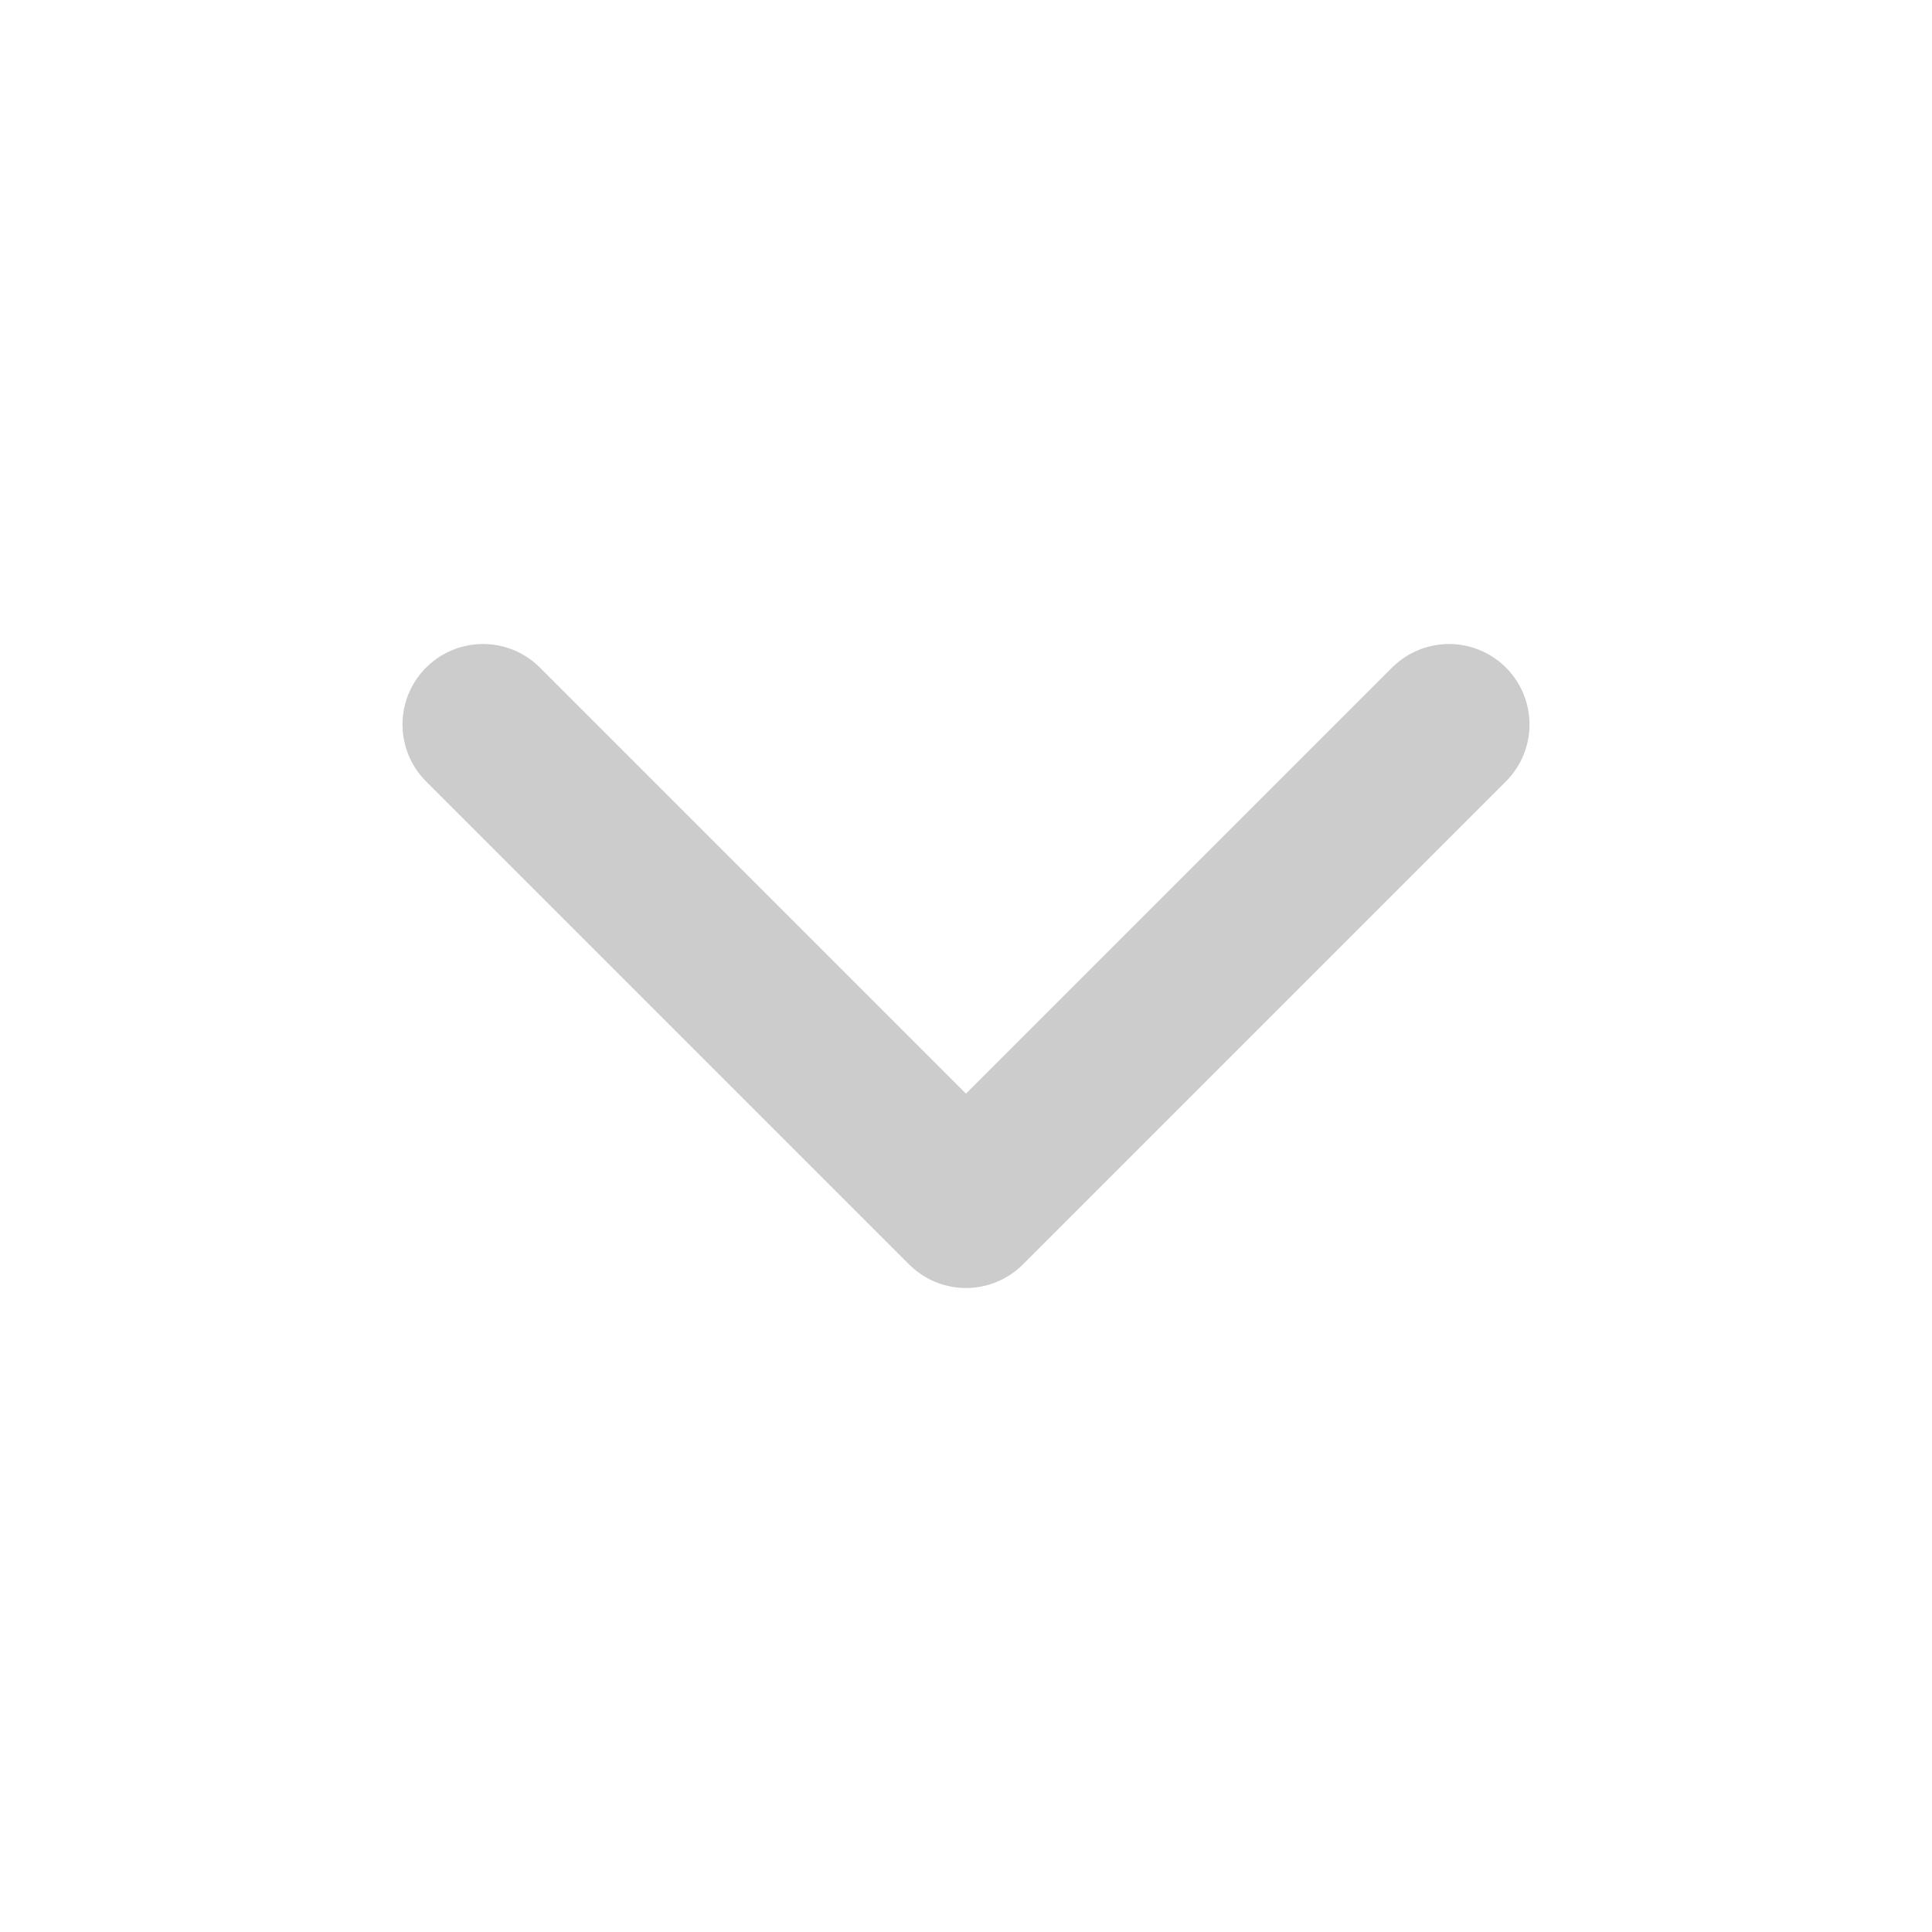
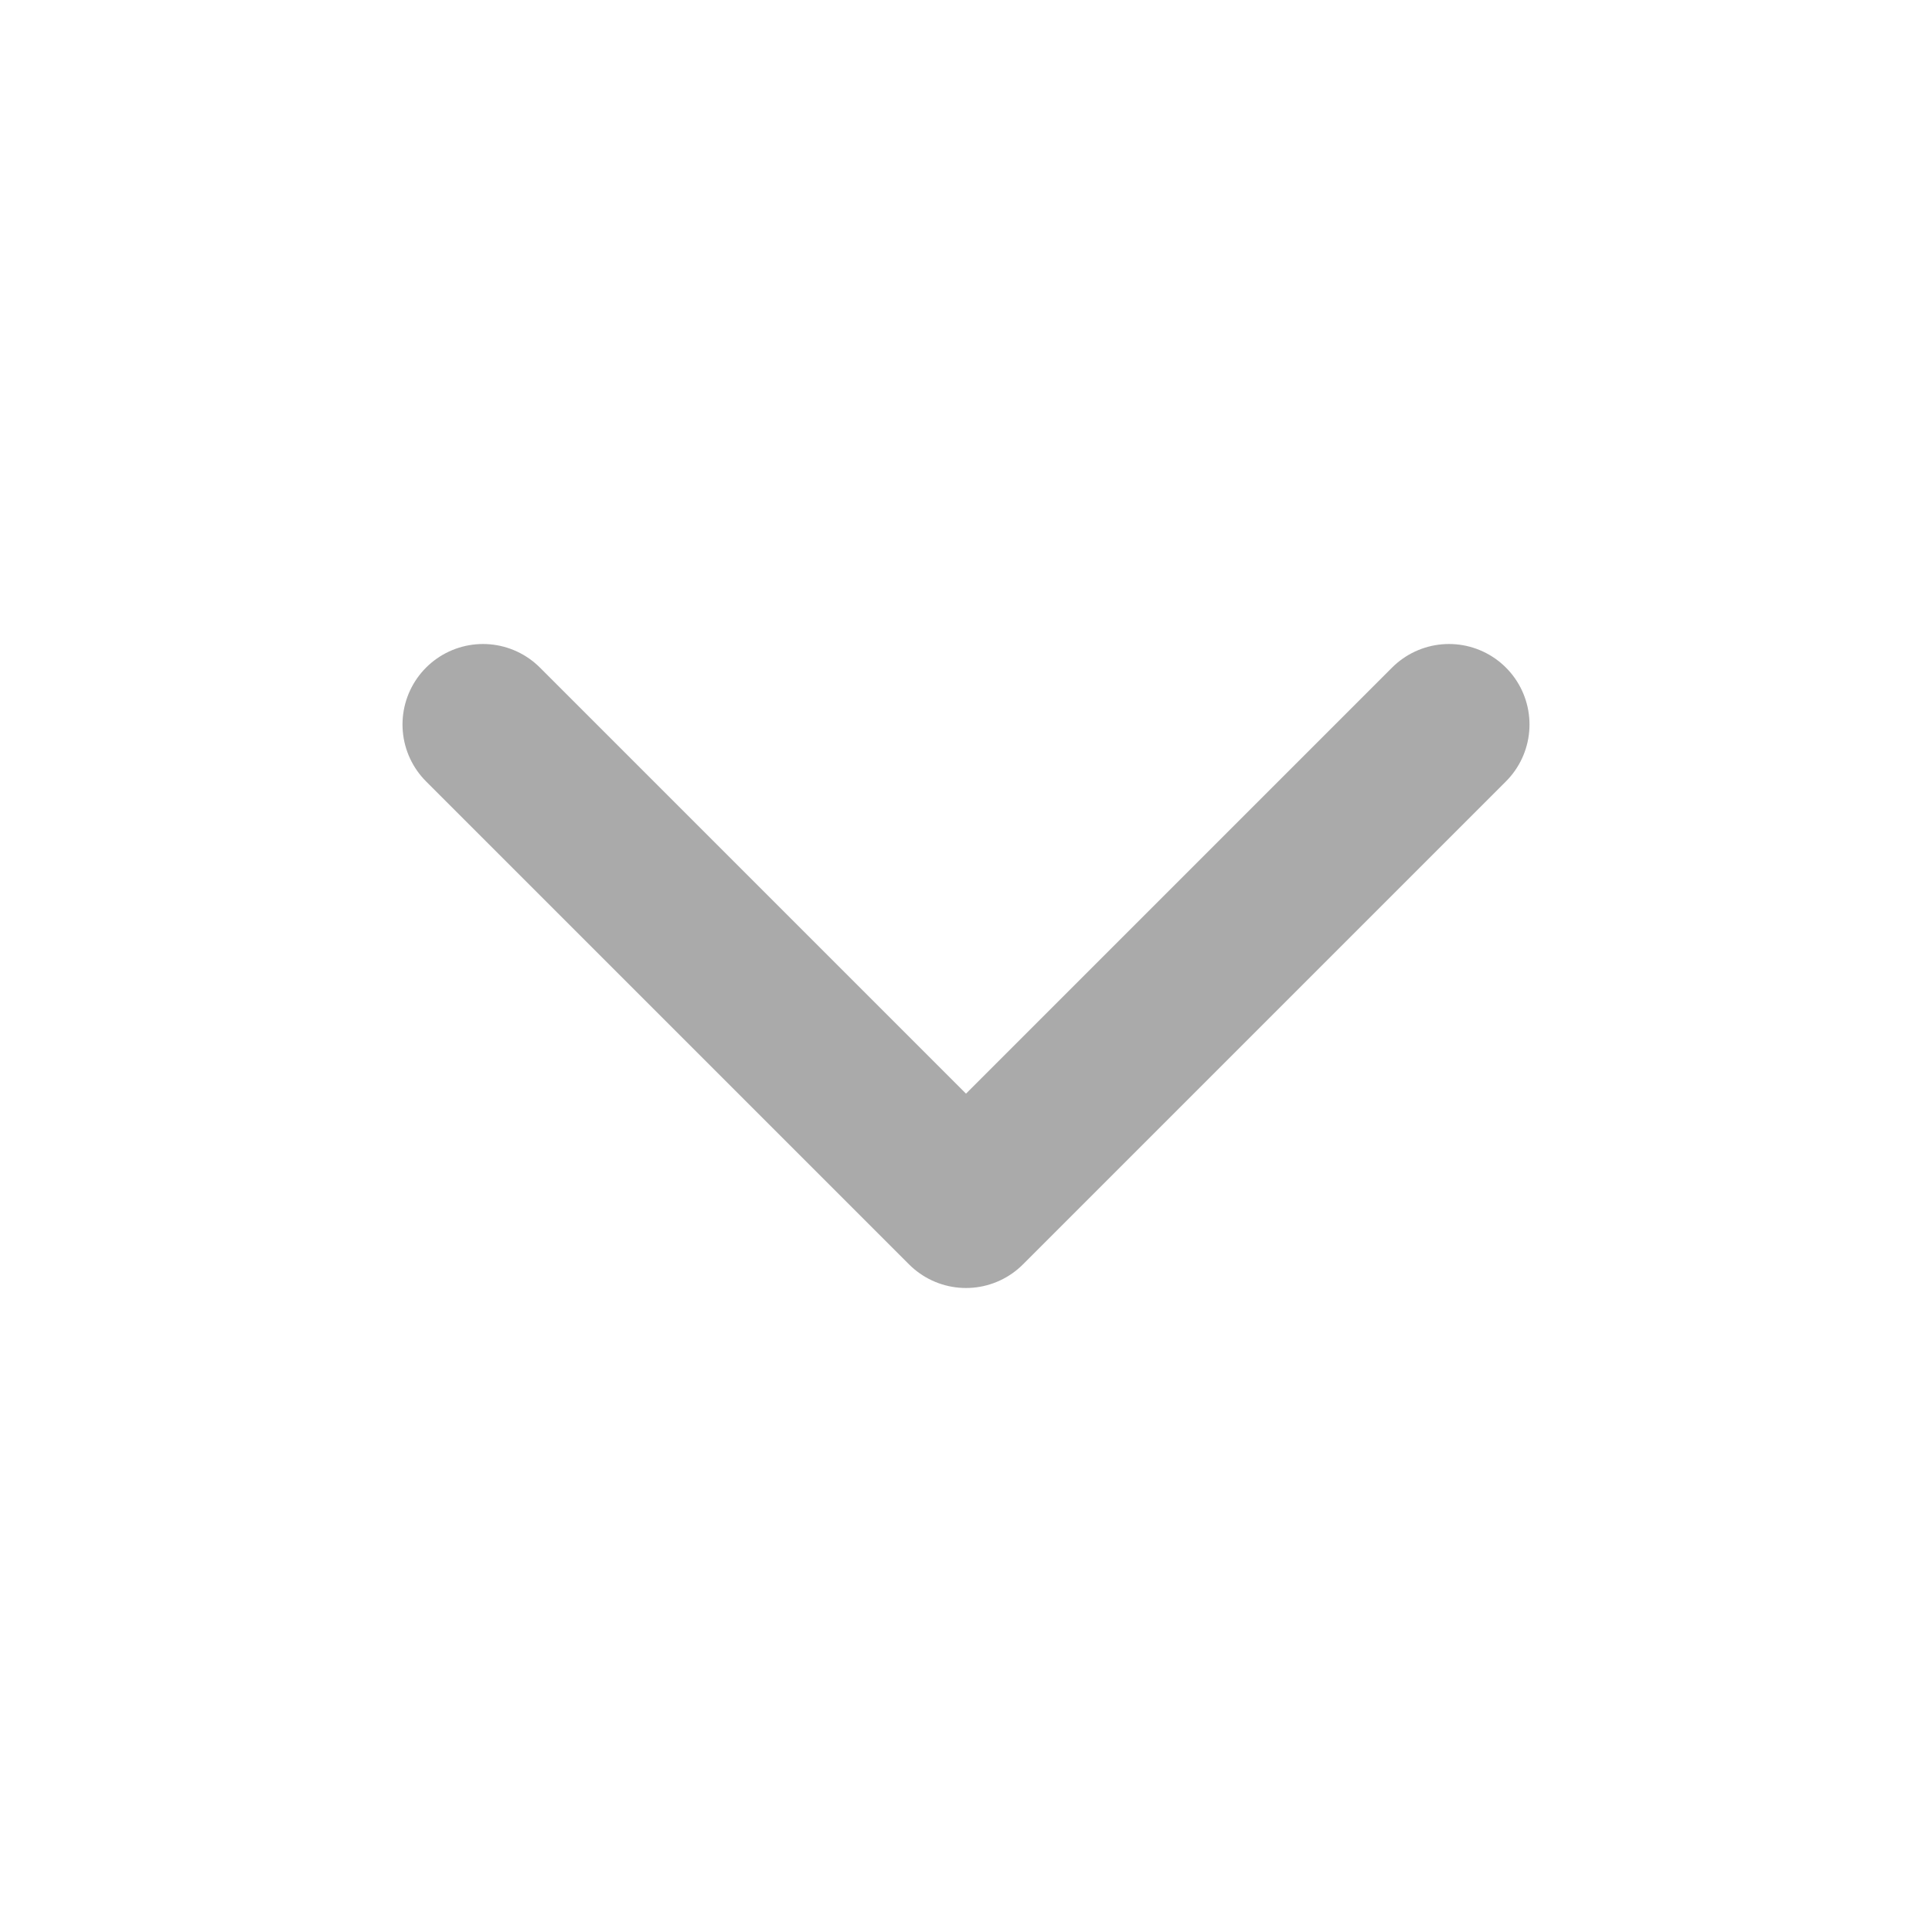
- <svg xmlns="http://www.w3.org/2000/svg" width="24" height="24" viewBox="0 0 24 24" fill="none" stroke="#ccc" stroke-width="2" stroke-linecap="round" stroke-linejoin="round">
+ <svg xmlns="http://www.w3.org/2000/svg" width="24" height="24" viewBox="0 0 24 24" fill="none" stroke="#aaa" stroke-width="2" stroke-linecap="round" stroke-linejoin="round">
  <path d="m6 9 6 6 6-6" />
</svg>
